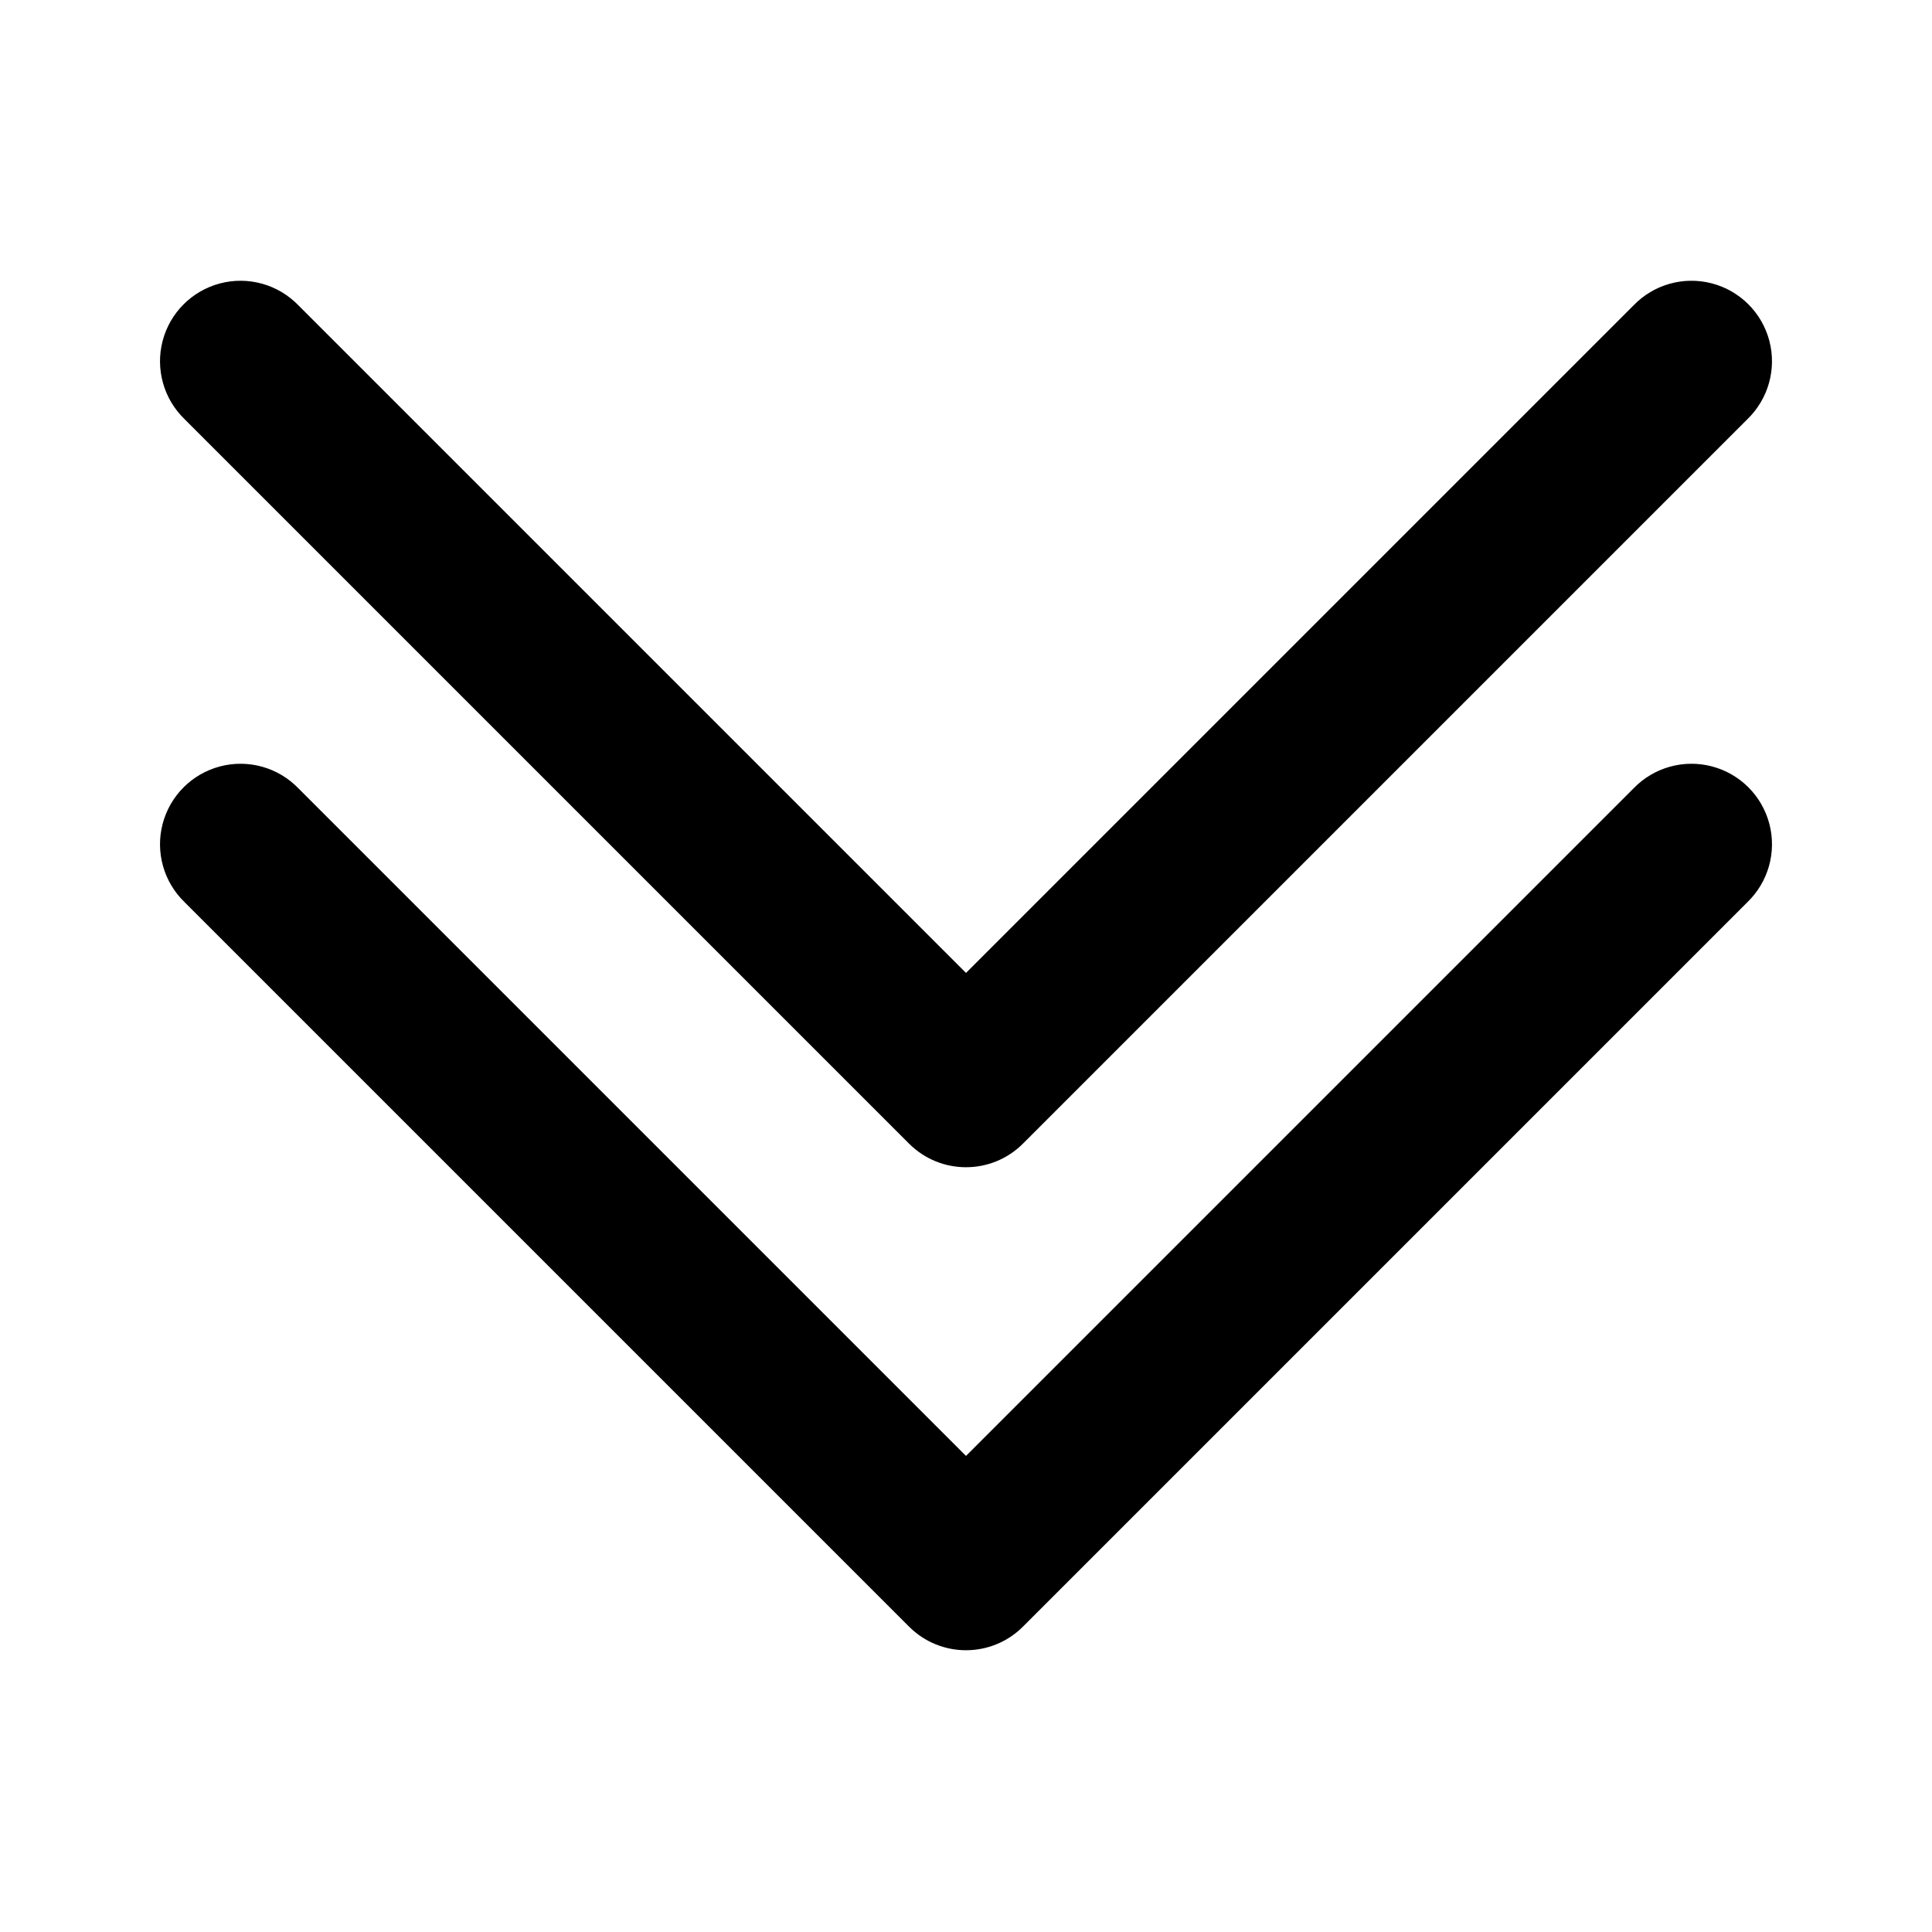
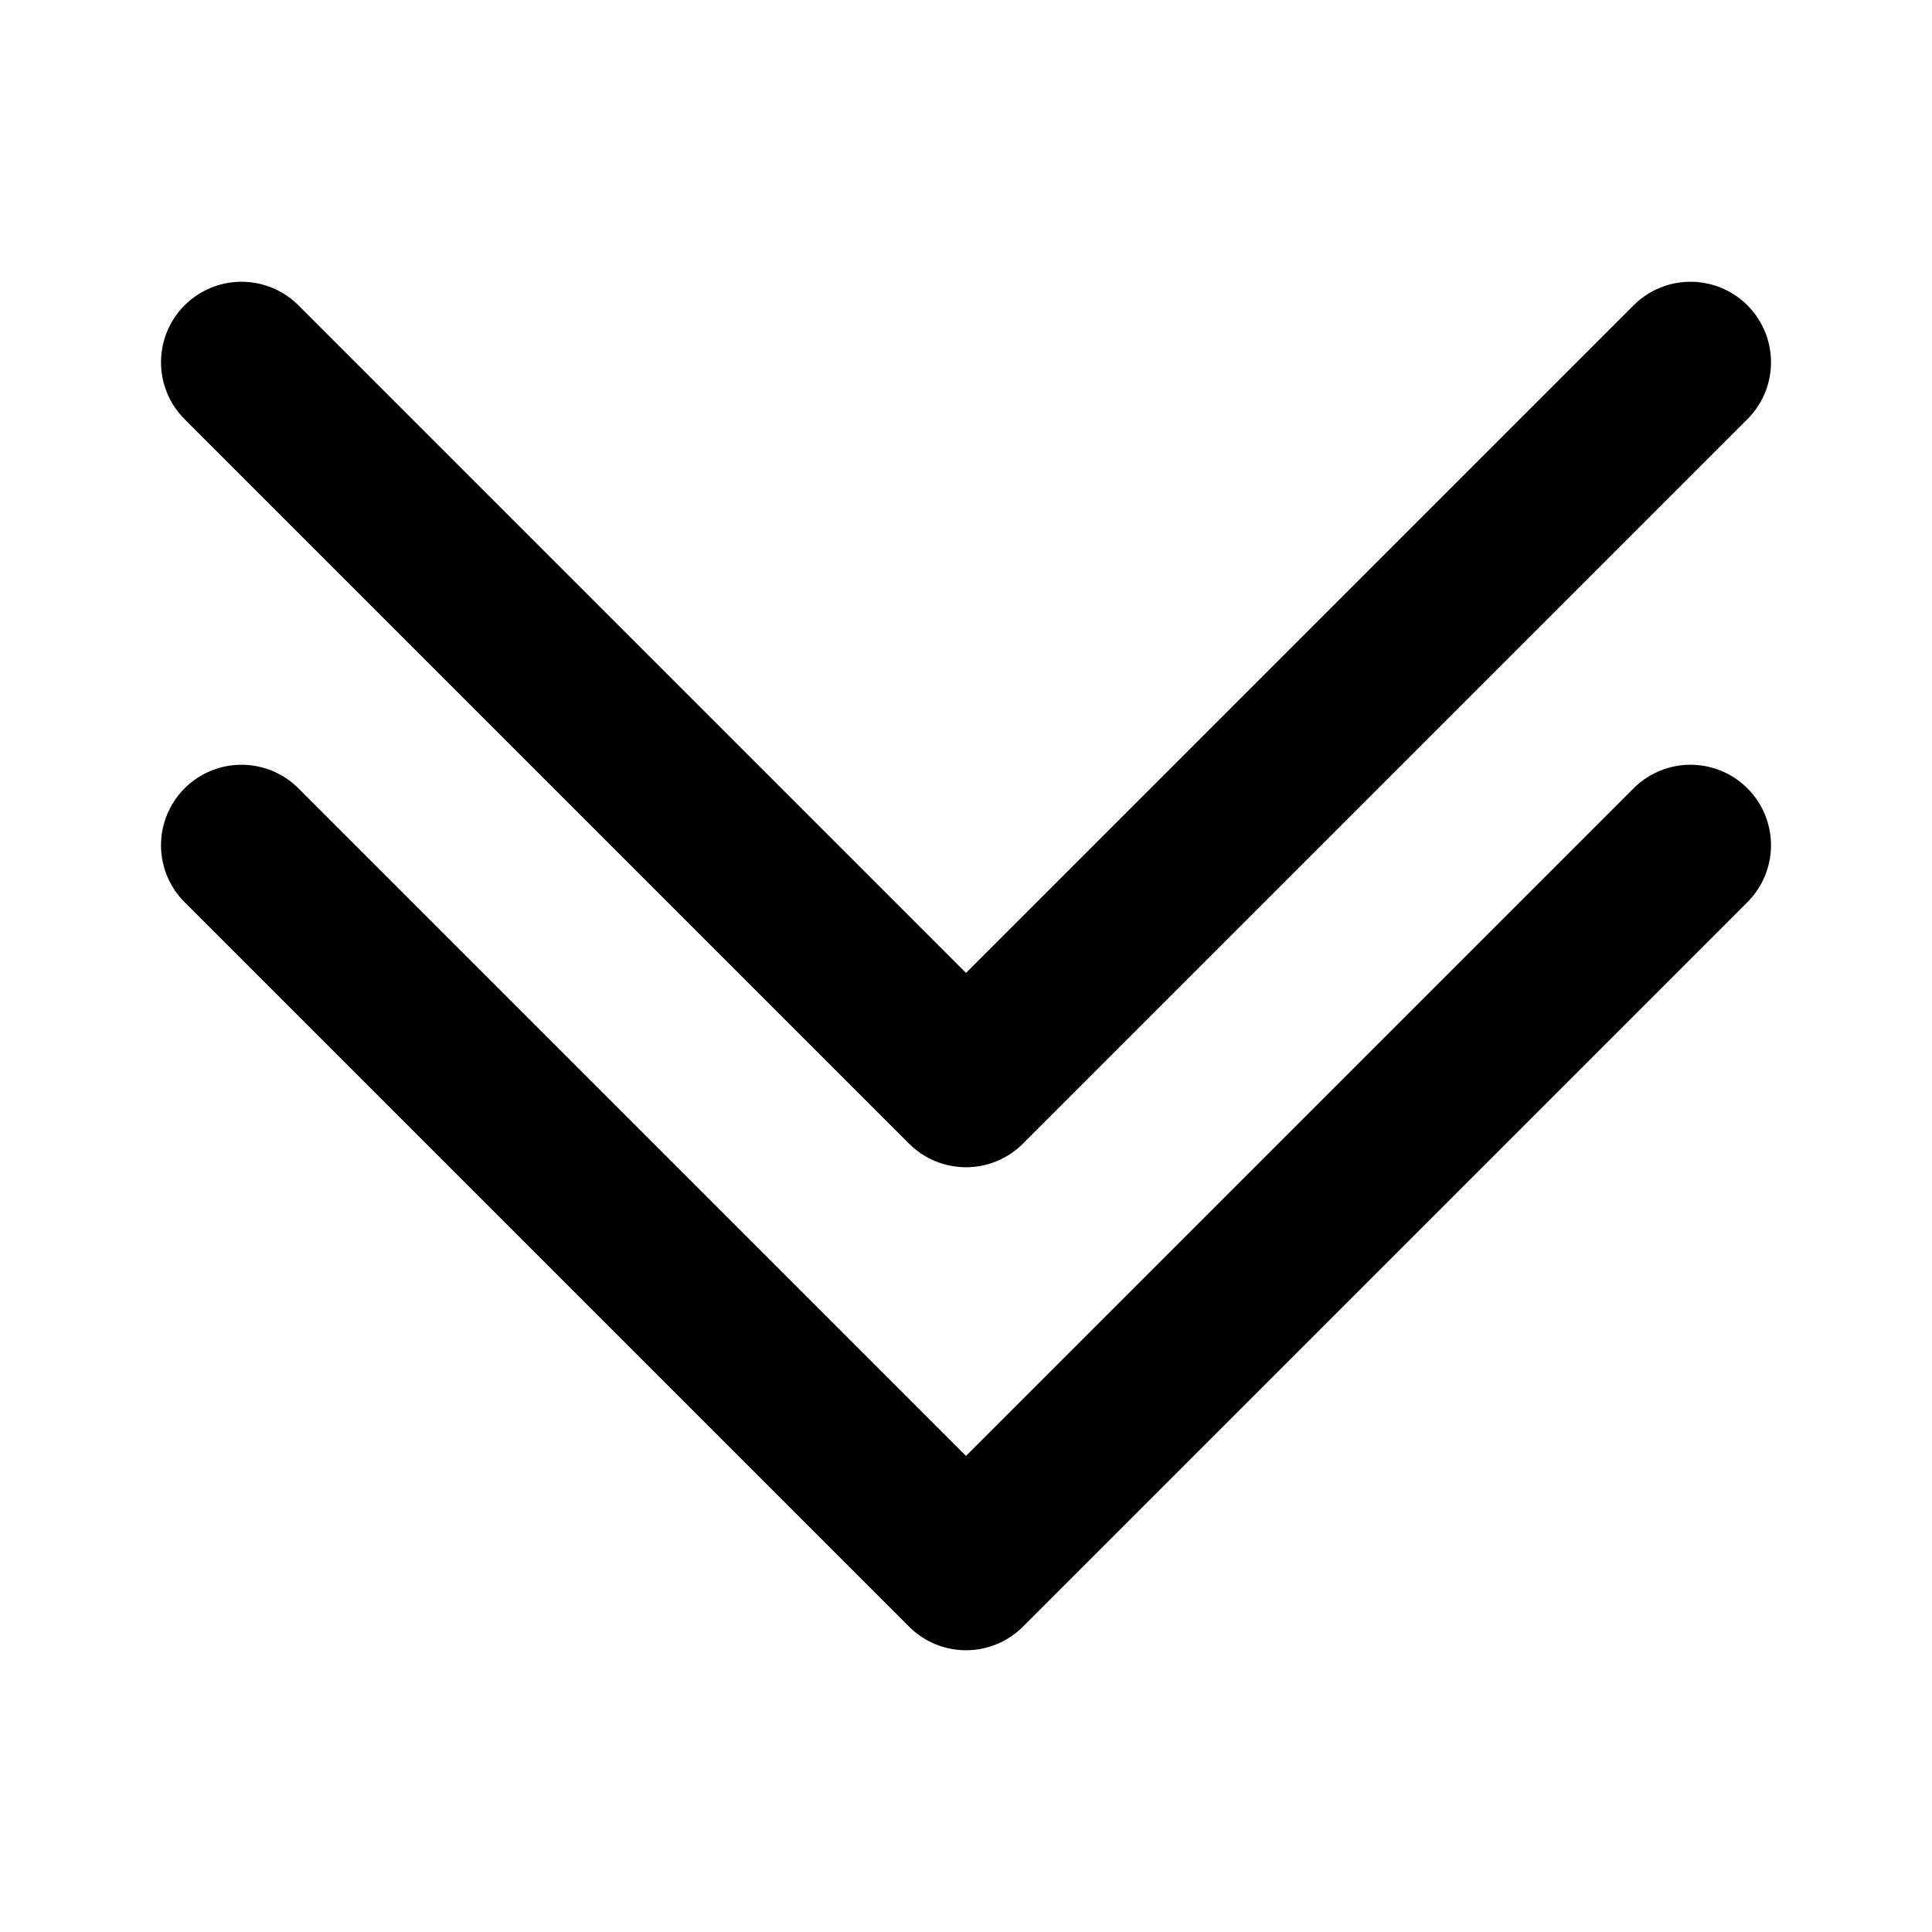
- <svg xmlns="http://www.w3.org/2000/svg" width="24" height="24" fill="none" viewBox="0 0 24 24">
-   <path fill="currentColor" d="M20.293 9.793a1 1 0 1 1 1.414 1.414l-9 9a1 1 0 0 1-1.414 0l-9-9a1 1 0 1 1 1.414-1.414L12 18.086zm0-6a1 1 0 1 1 1.414 1.414l-9 9a1 1 0 0 1-1.414 0l-9-9a1 1 0 1 1 1.414-1.414L12 12.086z" />
+ <svg xmlns="http://www.w3.org/2000/svg" viewBox="0 0 24 24" fill="none" stroke="currentColor" stroke-width="2" stroke-linecap="round" stroke-linejoin="round" width="24" height="24">
+   <polyline points="21,10.5 12,19.5 3,10.5" />
+   <polyline points="21,4.5 12,13.5 3,4.5" />
</svg>
